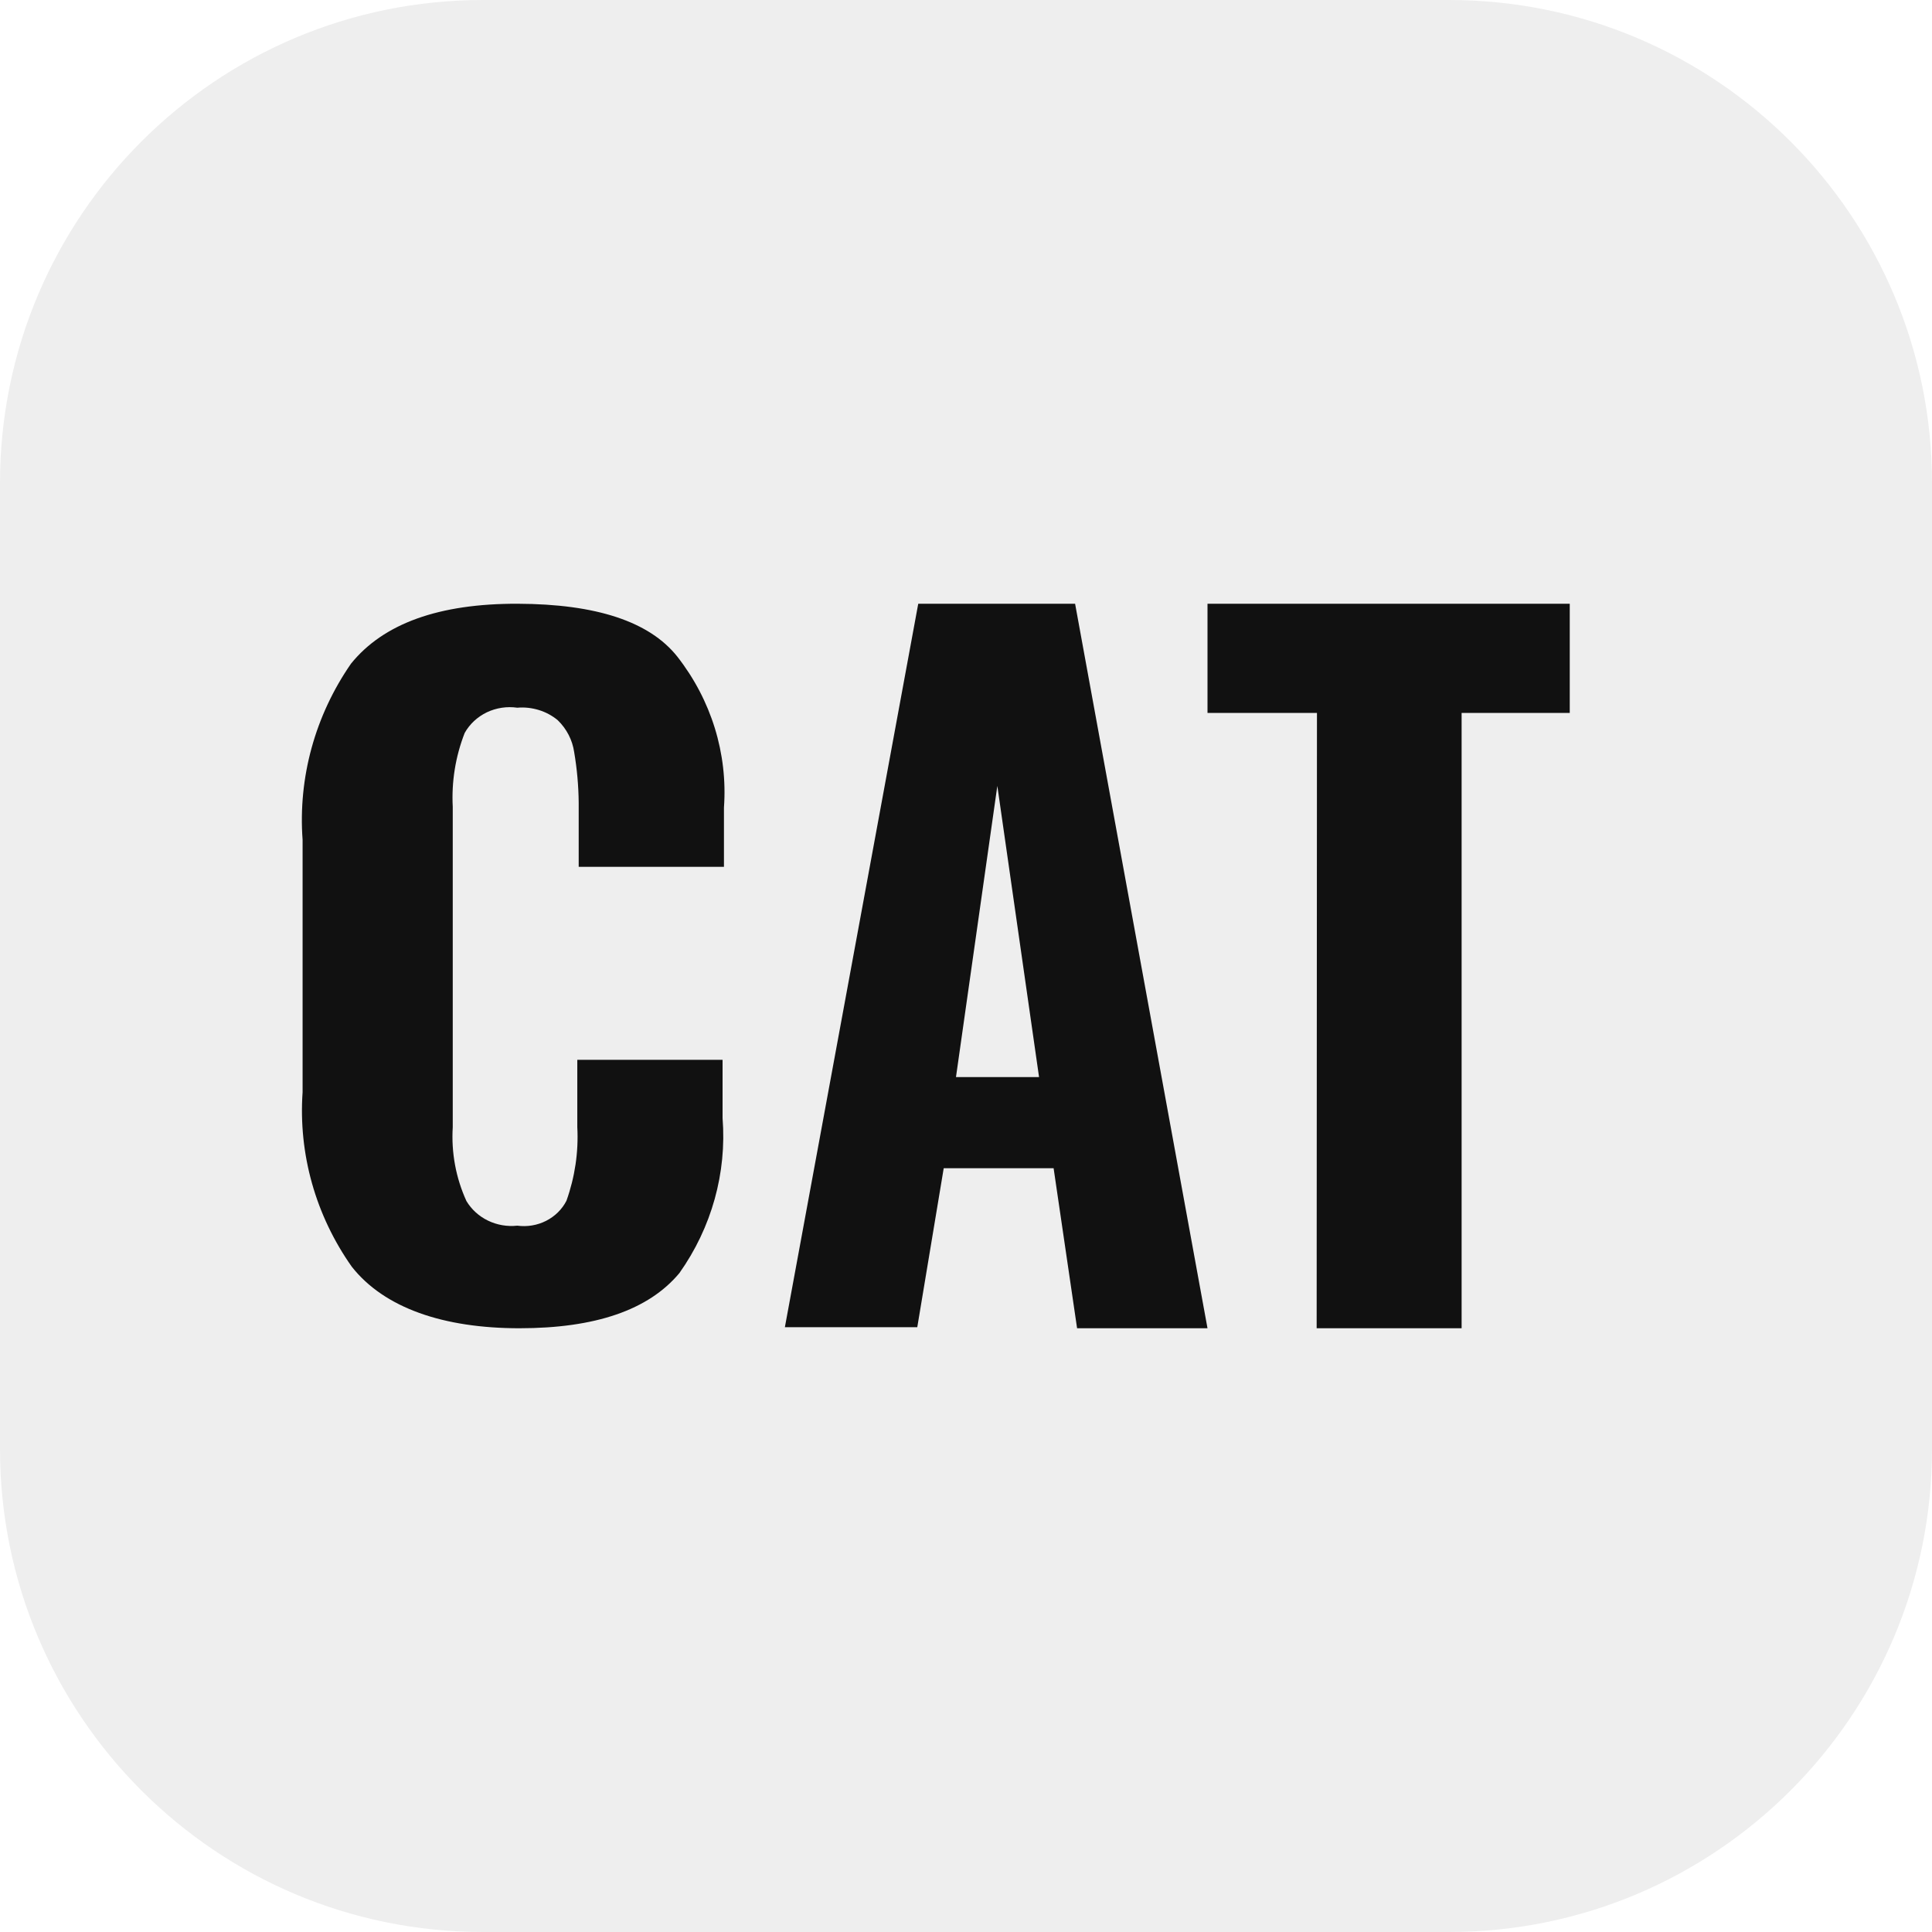
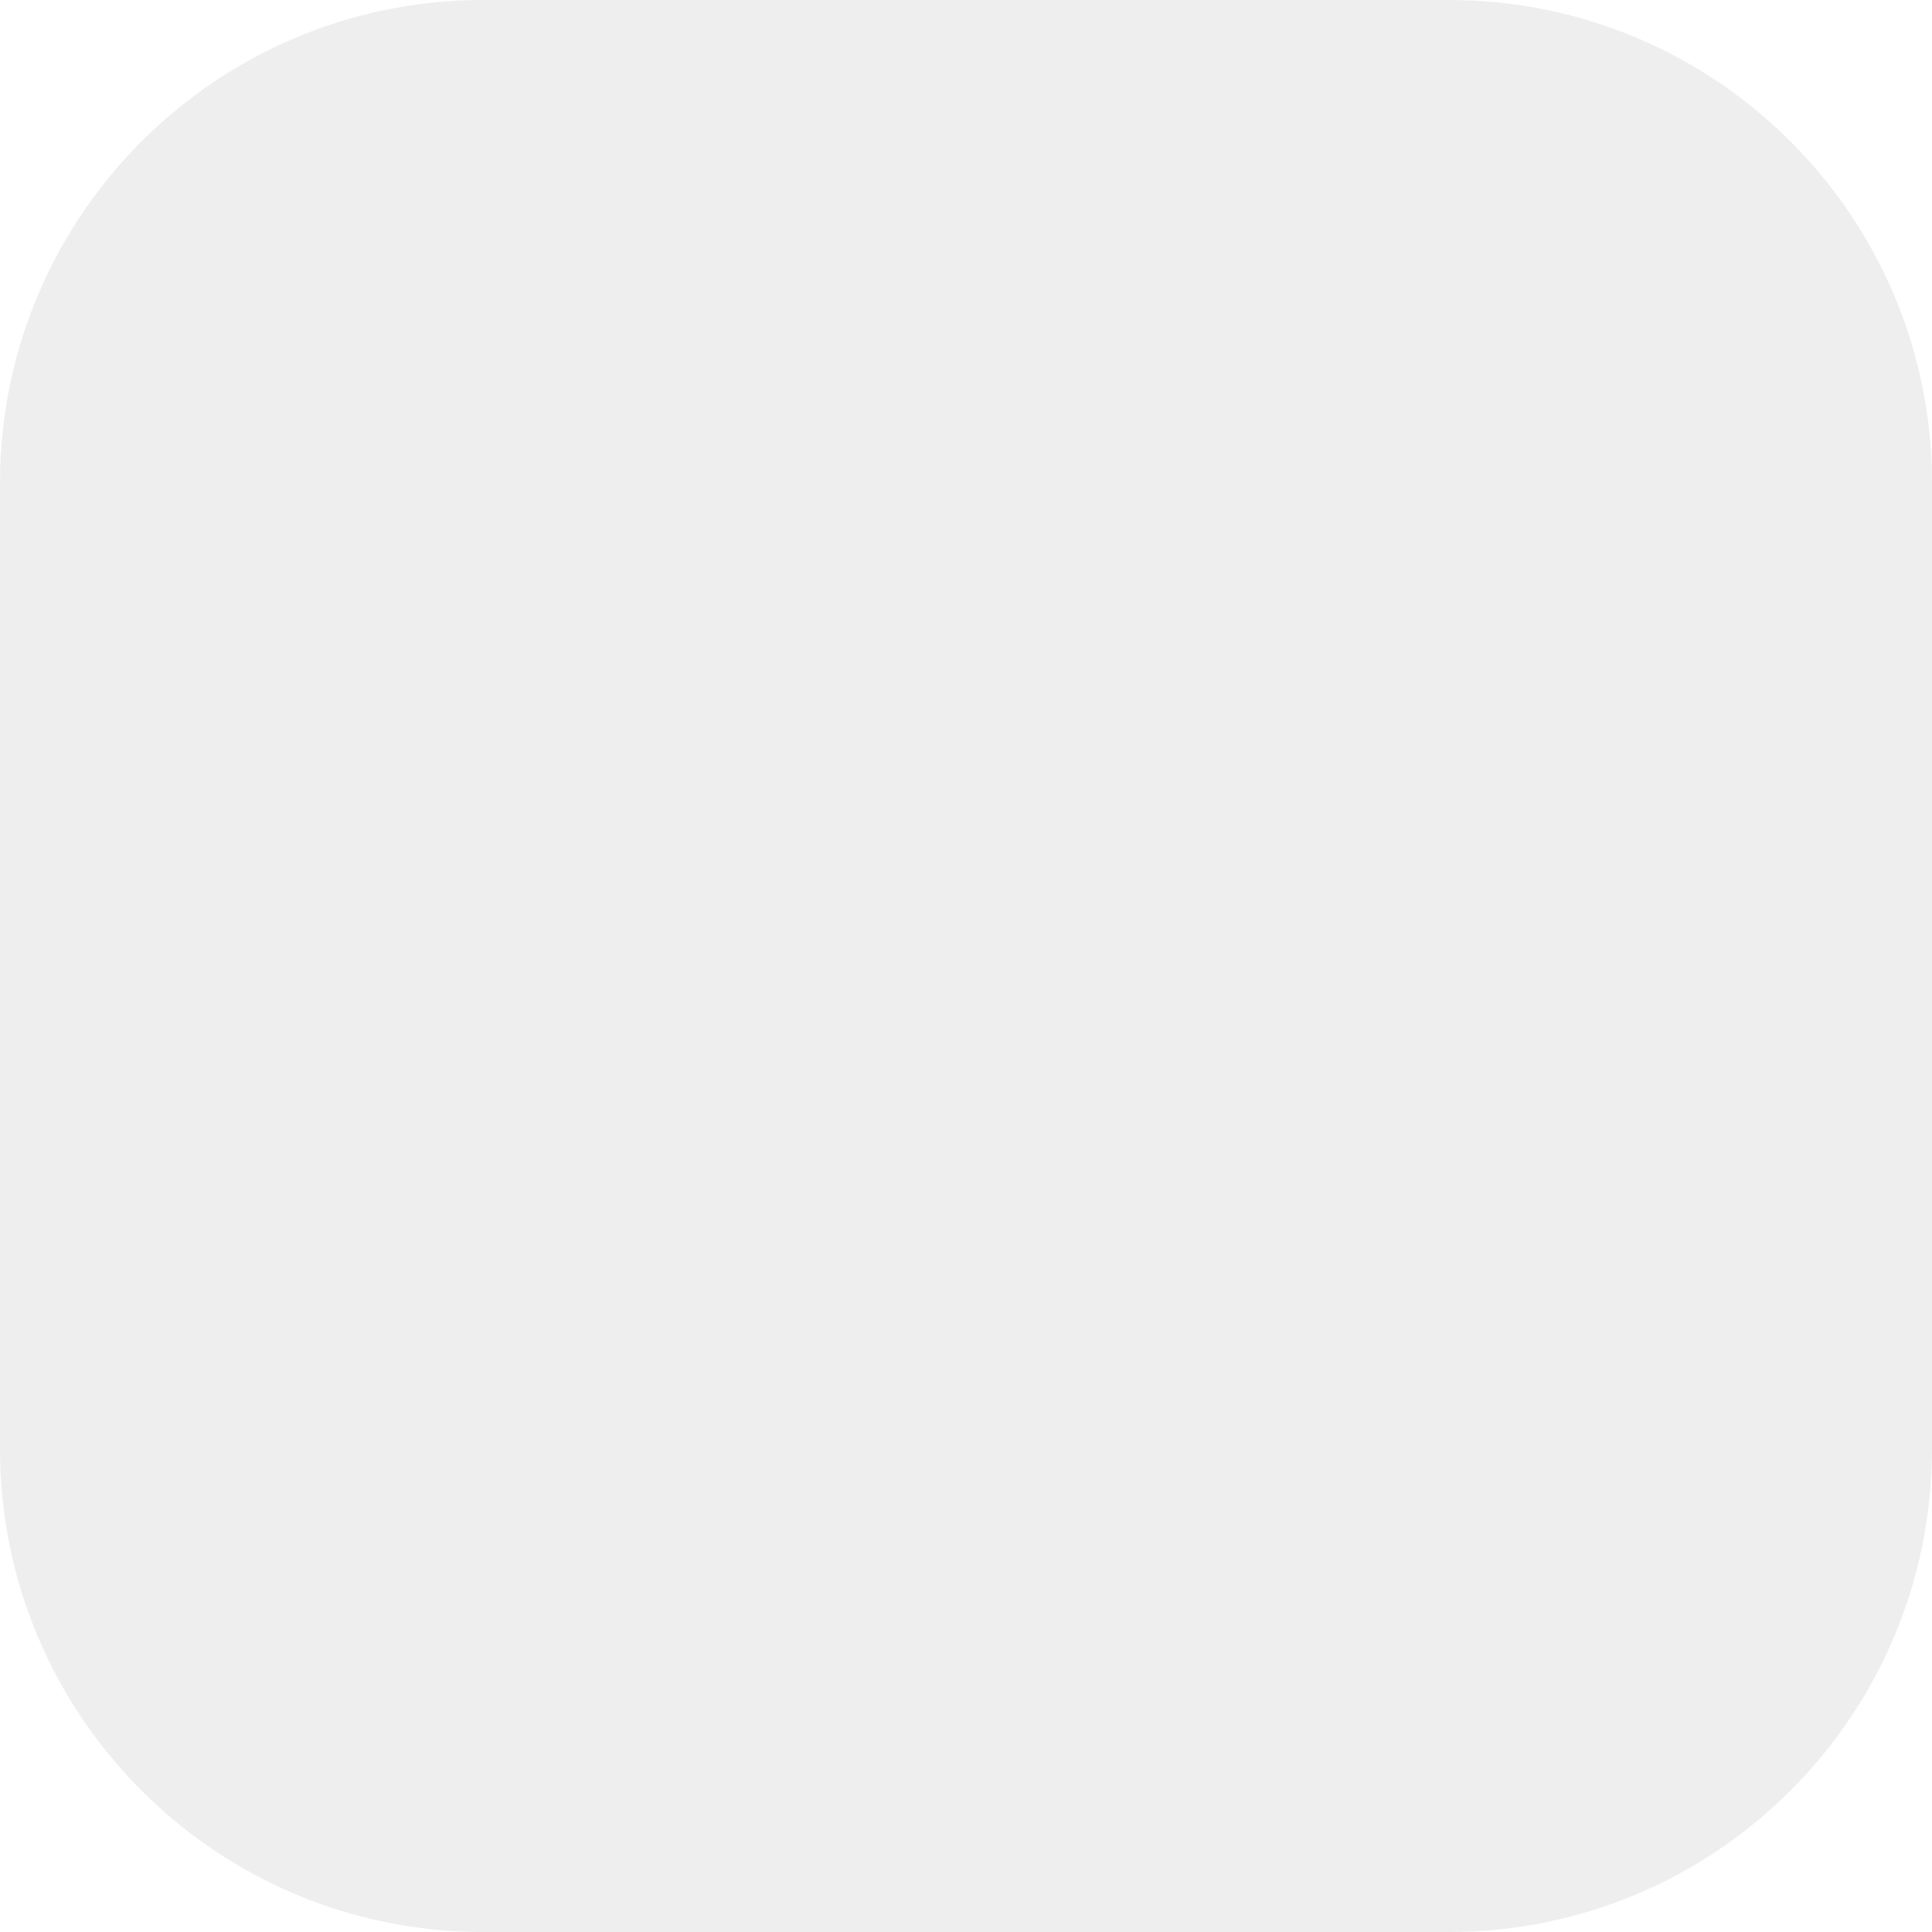
<svg xmlns="http://www.w3.org/2000/svg" width="32" height="32" viewBox="0 0 32 32" fill="none">
  <rect width="32" height="32" rx="8" fill="#EEEEEE" />
-   <path d="M5.826 20.98C5.227 20.13 4.941 19.113 5.012 18.089V13.911C4.936 12.88 5.218 11.853 5.814 10.992C6.352 10.327 7.272 9.996 8.574 10C9.876 10.004 10.757 10.295 11.218 10.875C11.78 11.593 12.055 12.48 11.991 13.376V14.357H9.585V13.293C9.582 13.012 9.557 12.733 9.51 12.457C9.481 12.257 9.385 12.071 9.237 11.928C9.145 11.852 9.039 11.795 8.924 11.76C8.809 11.725 8.688 11.711 8.568 11.722C8.396 11.697 8.22 11.724 8.064 11.798C7.908 11.873 7.78 11.992 7.697 12.139C7.544 12.53 7.477 12.948 7.499 13.365V18.669C7.473 19.088 7.55 19.509 7.726 19.894C7.81 20.033 7.934 20.146 8.084 20.218C8.233 20.29 8.402 20.319 8.568 20.301C8.732 20.323 8.899 20.295 9.045 20.221C9.191 20.147 9.309 20.031 9.382 19.889C9.522 19.497 9.584 19.082 9.562 18.669V17.554H11.968V18.518C12.039 19.427 11.787 20.332 11.253 21.086C10.742 21.699 9.858 22 8.603 22C7.348 22 6.366 21.666 5.826 20.98Z" fill="#111111" />
-   <path d="M15.209 10H17.807L20 22H17.84L17.451 19.349H15.631L15.193 21.983H13L15.209 10ZM17.21 17.84L16.519 13.017L15.834 17.84H17.21Z" fill="#111111" />
-   <path d="M21.813 11.808H20V10H26V11.808H24.209V22H21.808L21.813 11.808Z" fill="#111111" />
+   <path d="M5.826 20.98C5.227 20.13 4.941 19.113 5.012 18.089V13.911C4.936 12.88 5.218 11.853 5.814 10.992C6.352 10.327 7.272 9.996 8.574 10C9.876 10.004 10.757 10.295 11.218 10.875C11.78 11.593 12.055 12.48 11.991 13.376V14.357H9.585V13.293C9.582 13.012 9.557 12.733 9.51 12.457C9.481 12.257 9.385 12.071 9.237 11.928C9.145 11.852 9.039 11.795 8.924 11.76C8.809 11.725 8.688 11.711 8.568 11.722C8.396 11.697 8.22 11.724 8.064 11.798C7.908 11.873 7.78 11.992 7.697 12.139C7.544 12.53 7.477 12.948 7.499 13.365V18.669C7.473 19.088 7.55 19.509 7.726 19.894C7.81 20.033 7.934 20.146 8.084 20.218C8.233 20.29 8.402 20.319 8.568 20.301C8.732 20.323 8.899 20.295 9.045 20.221C9.191 20.147 9.309 20.031 9.382 19.889C9.522 19.497 9.584 19.082 9.562 18.669V17.554H11.968V18.518C12.039 19.427 11.787 20.332 11.253 21.086C10.742 21.699 9.858 22 8.603 22C7.348 22 6.366 21.666 5.826 20.98Z" fill="$special-black-color" />
+   <path d="M15.209 10H17.807L20 22H17.84L17.451 19.349H15.631L15.193 21.983H13L15.209 10ZM17.21 17.84L16.519 13.017L15.834 17.84H17.21Z" fill="$special-black-color" />
+   <path d="M21.813 11.808H20V10H26V11.808H24.209V22H21.808L21.813 11.808Z" fill="$special-black-color" />
</svg>
